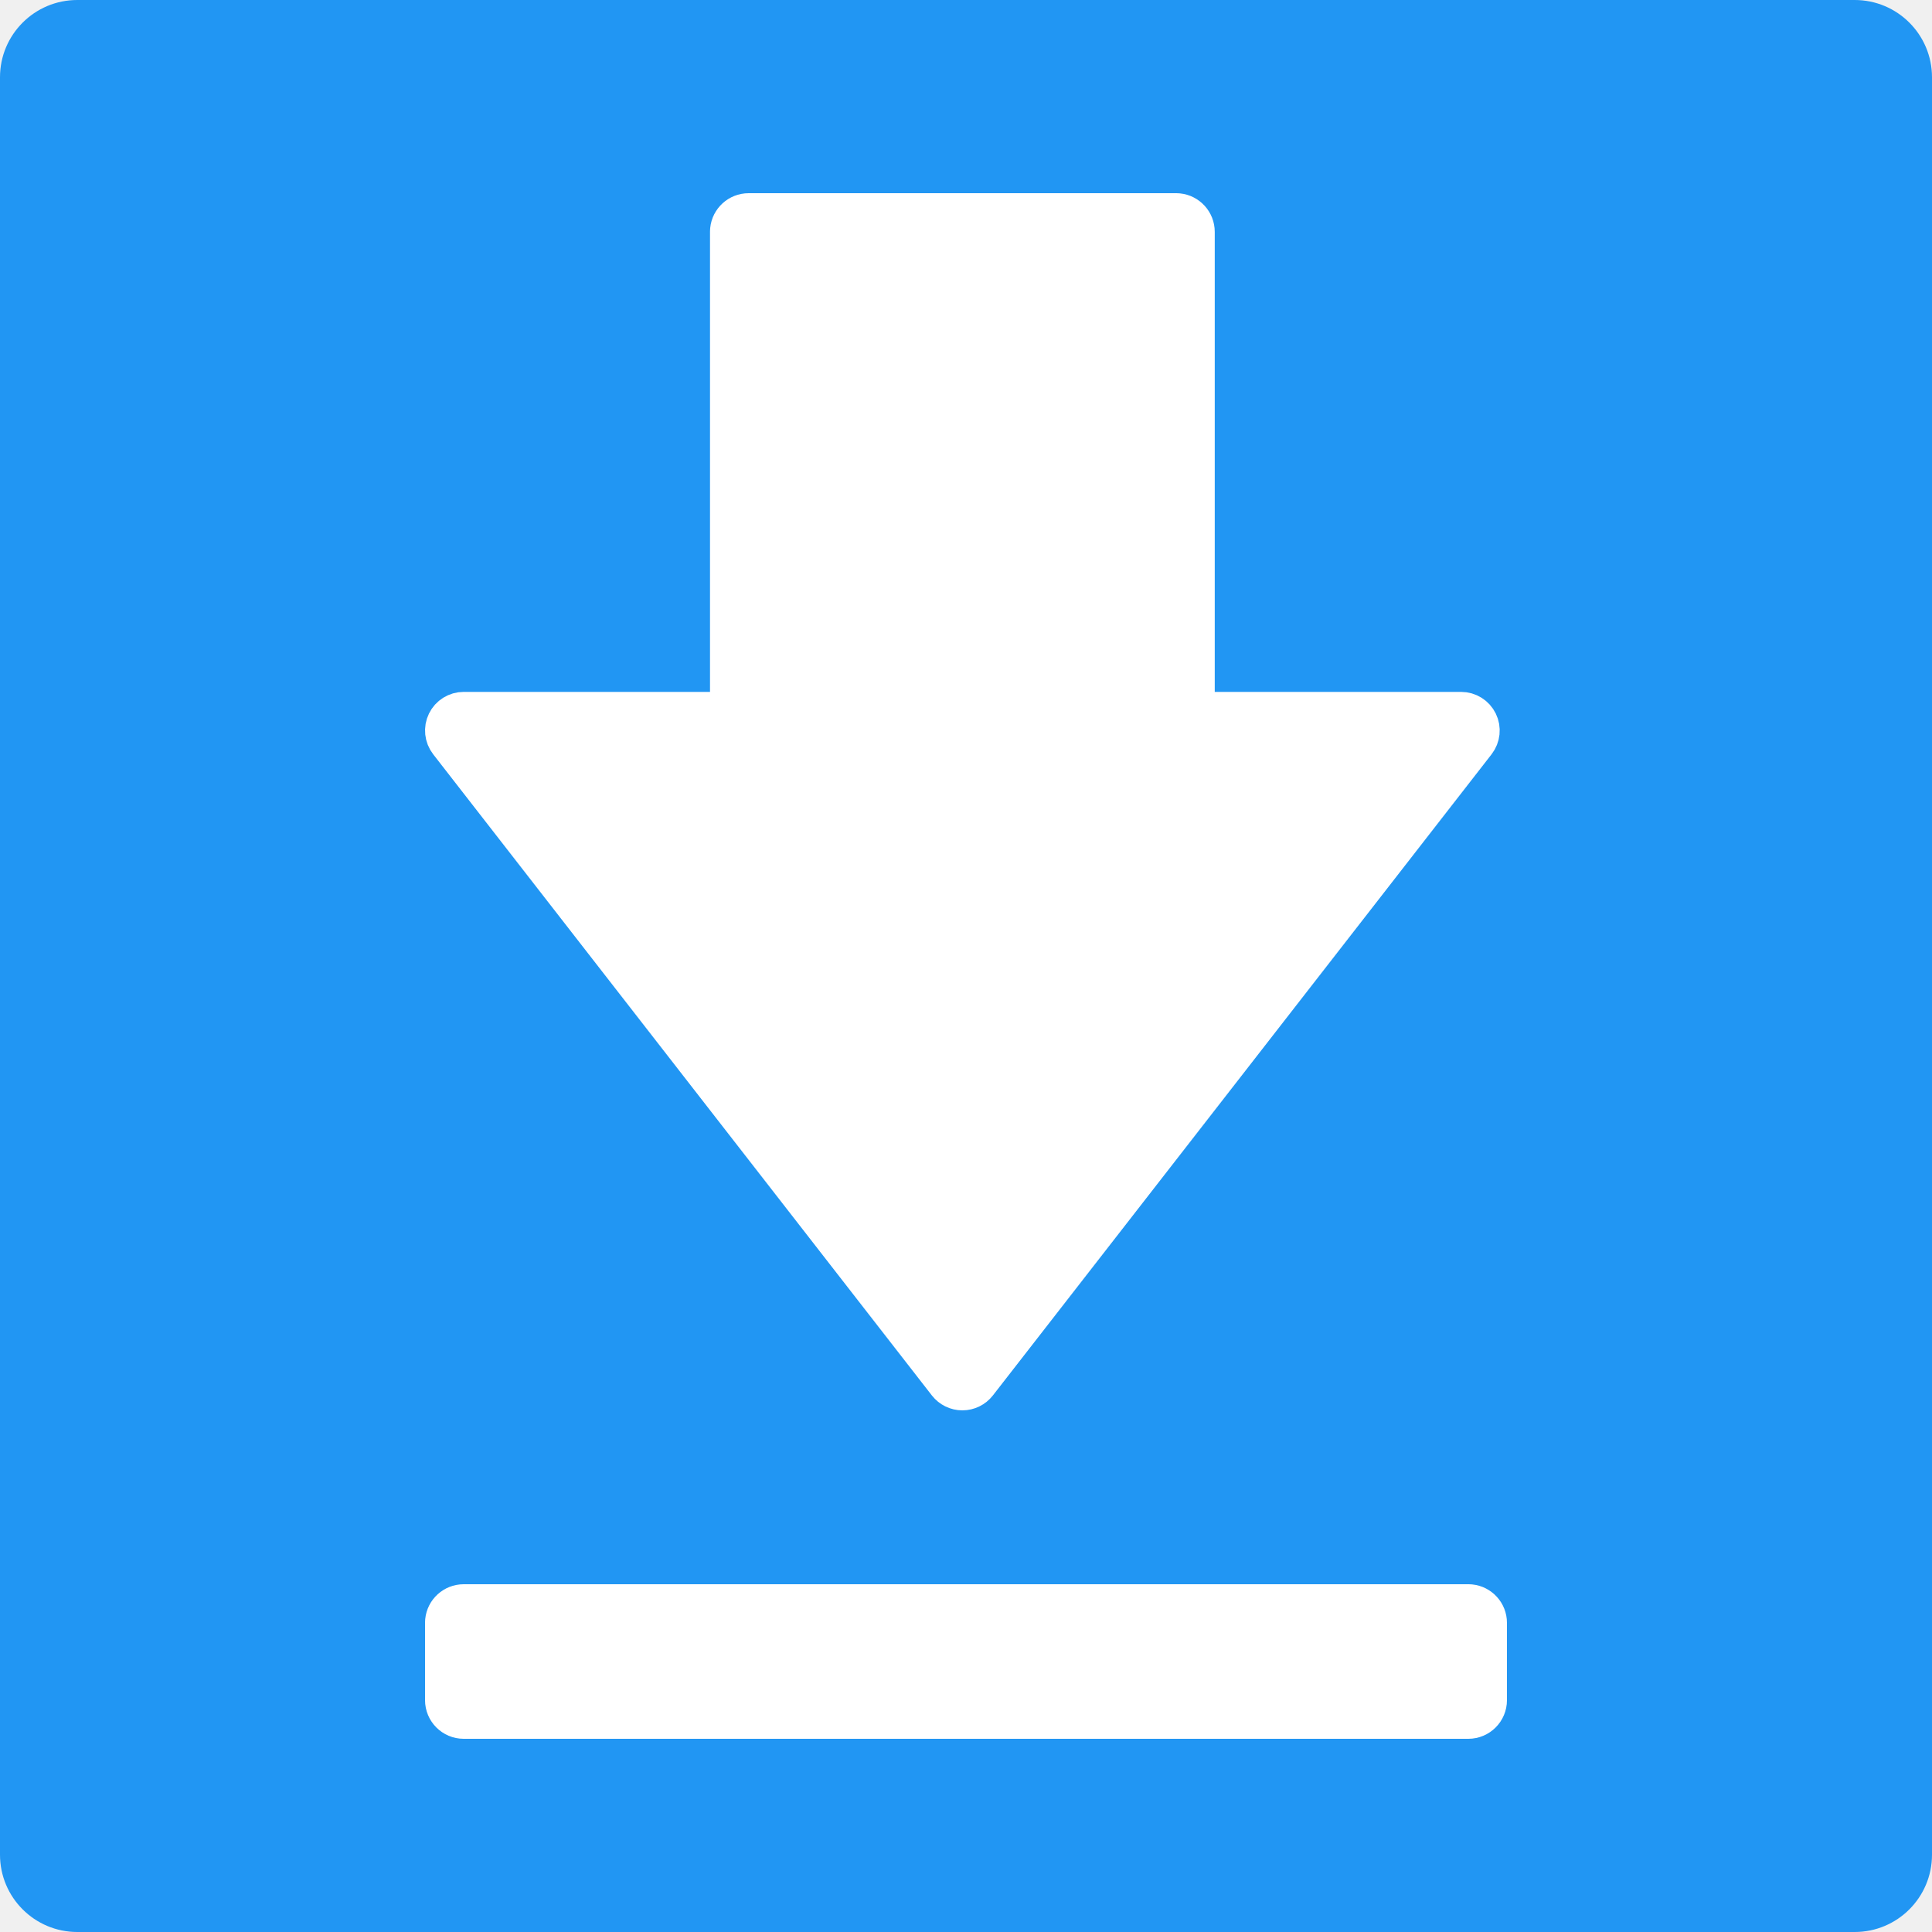
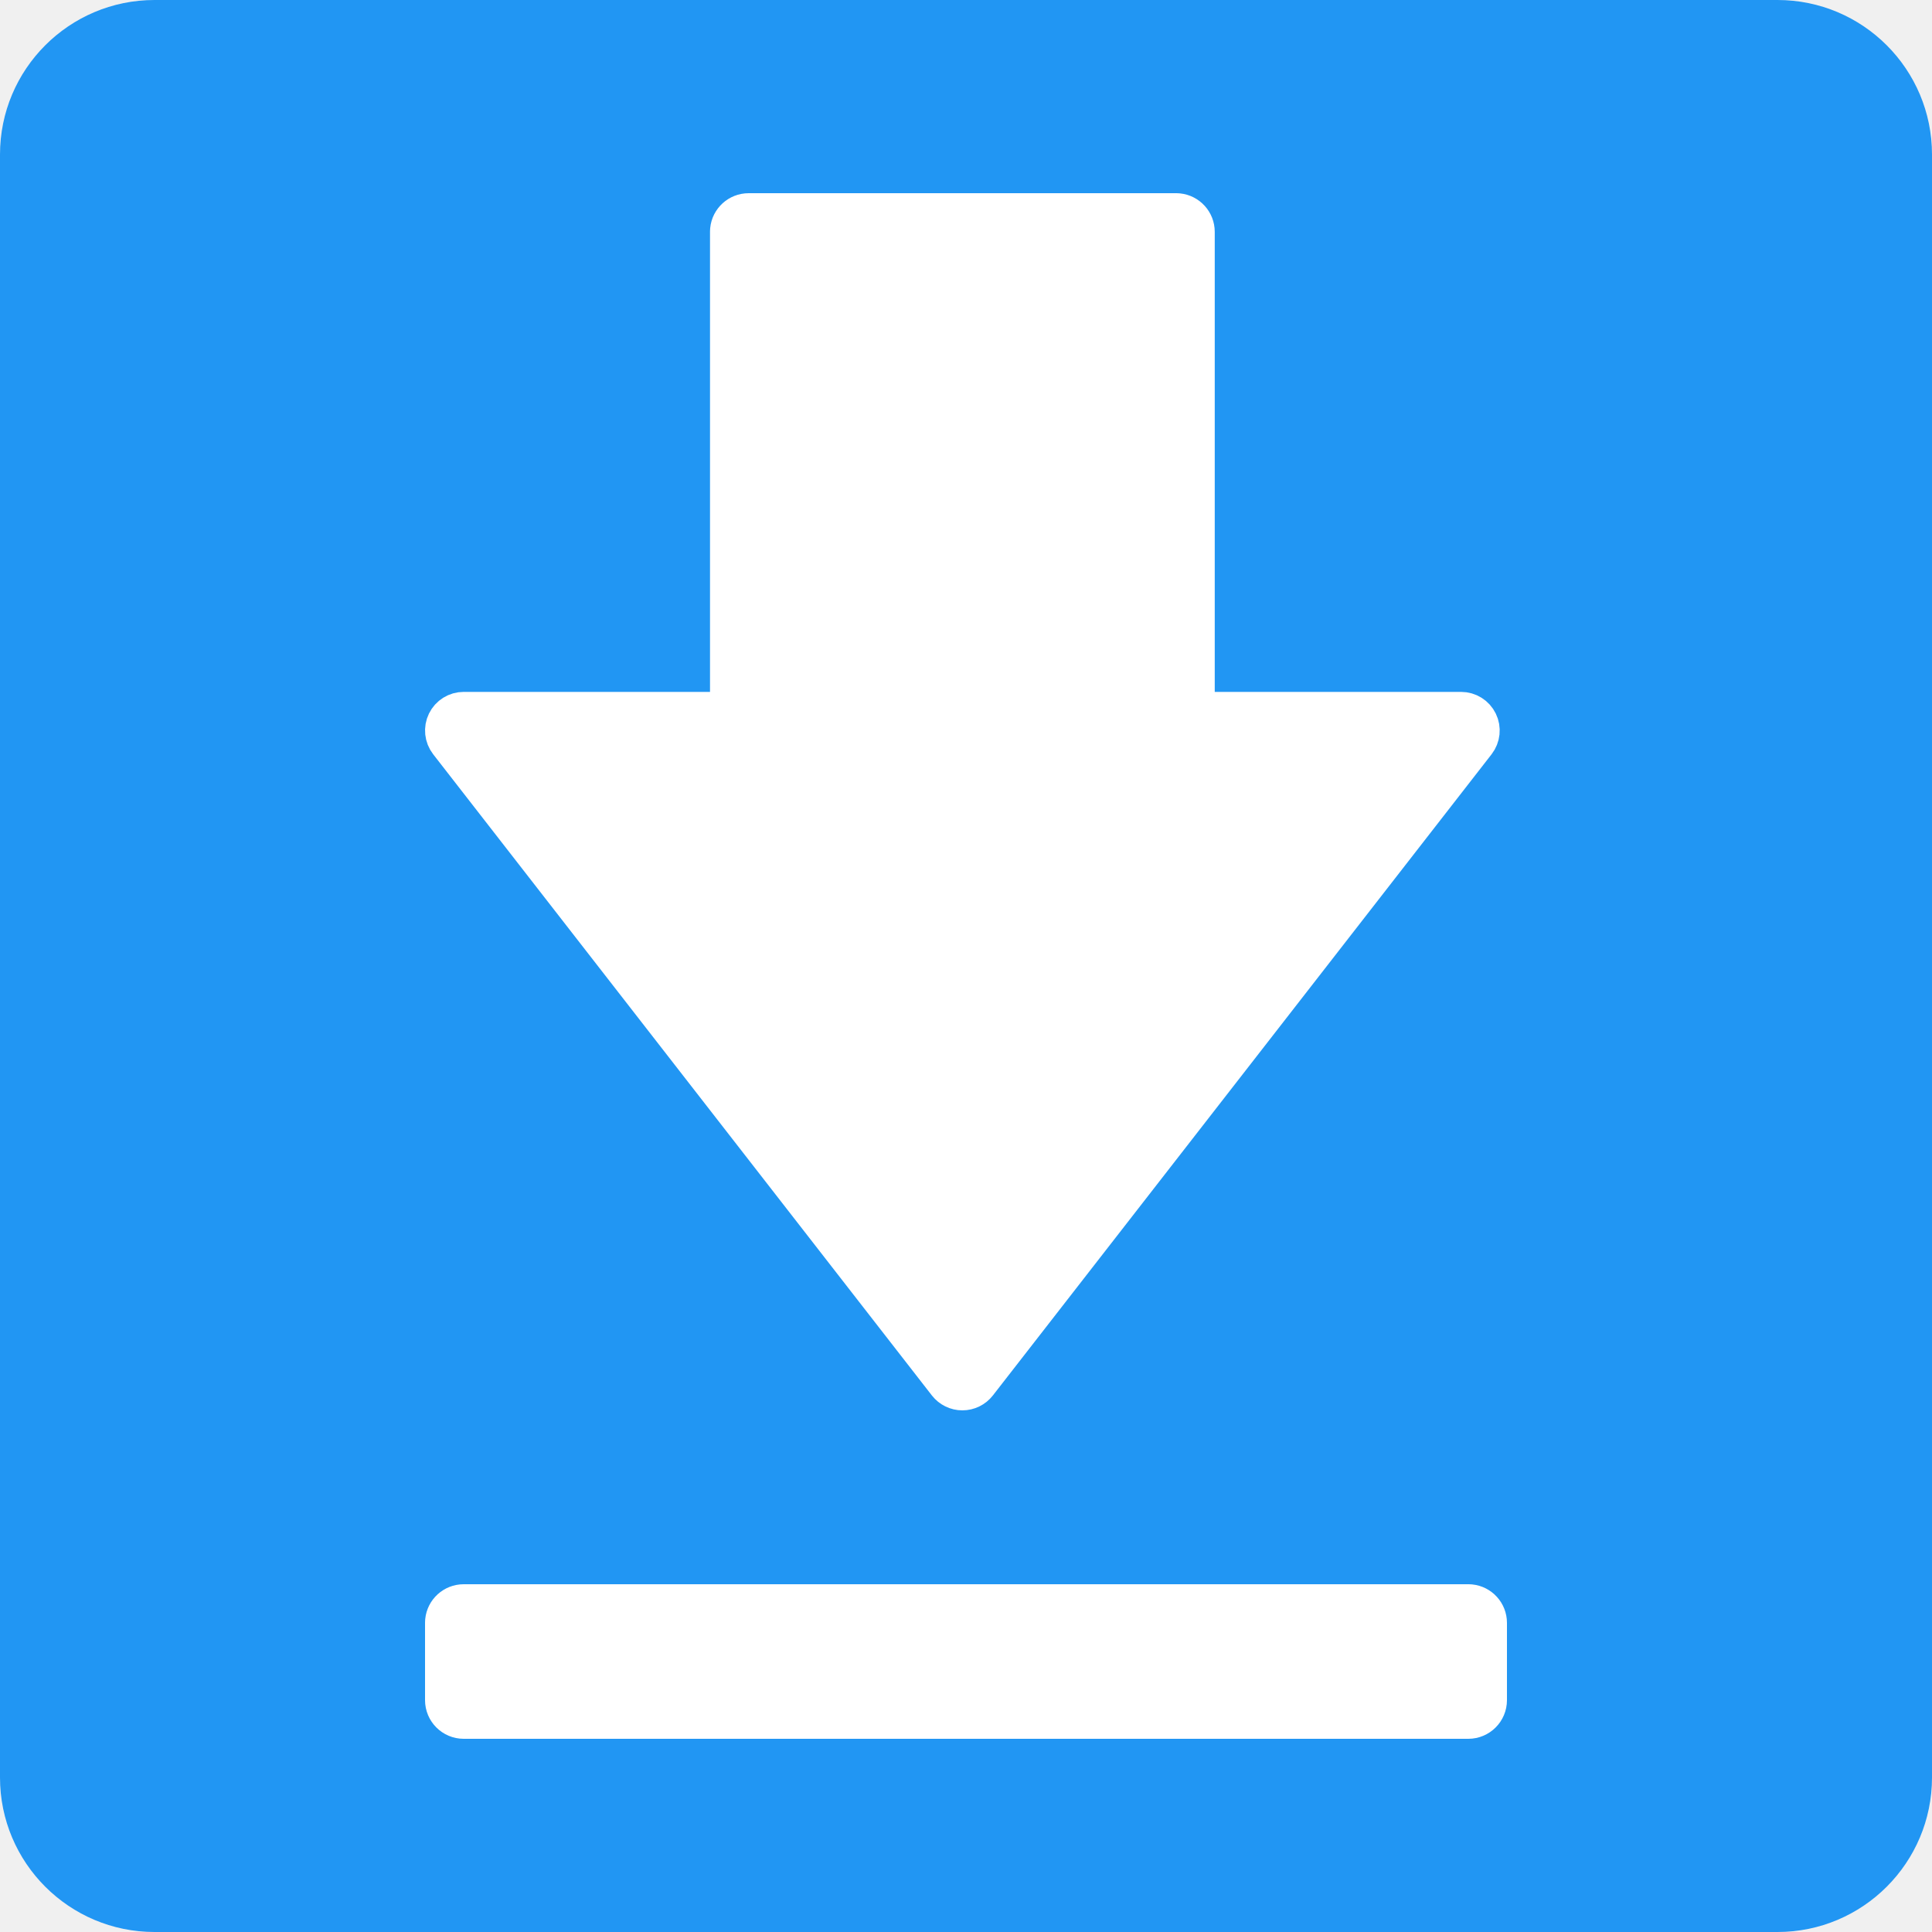
<svg xmlns="http://www.w3.org/2000/svg" width="100" height="100" viewBox="0 0 100 100" fill="none">
-   <rect fill="#2196F3" x="0" y="0" width="100" height="100" rx="4" />
+   <rect fill="#2196F3" x="0" y="0" width="100" height="100" rx="8" />
  <path d="M60.875 11L60.977 11.005C61.482 11.056 61.875 11.482 61.875 12V36.812H75.625C76.007 36.812 76.356 37.03 76.523 37.373C76.691 37.716 76.648 38.125 76.414 38.427L50.602 71.614C50.412 71.858 50.121 72 49.812 72C49.504 72 49.213 71.858 49.023 71.614L23.211 38.427C22.977 38.125 22.934 37.716 23.102 37.373C23.269 37.03 23.618 36.812 24 36.812H37.75V12L37.755 11.898C37.806 11.393 38.232 11 38.75 11H60.875Z" fill="white" stroke="white" stroke-width="2" stroke-linejoin="round" />
  <path d="M76 83L76.103 83.005C76.607 83.056 77 83.482 77 84V88C77 88.552 76.552 89 76 89H24C23.448 89 23 88.552 23 88V84L23.005 83.897C23.056 83.393 23.482 83 24 83H76Z" fill="white" stroke="white" stroke-width="2" stroke-linejoin="round" />
</svg>
